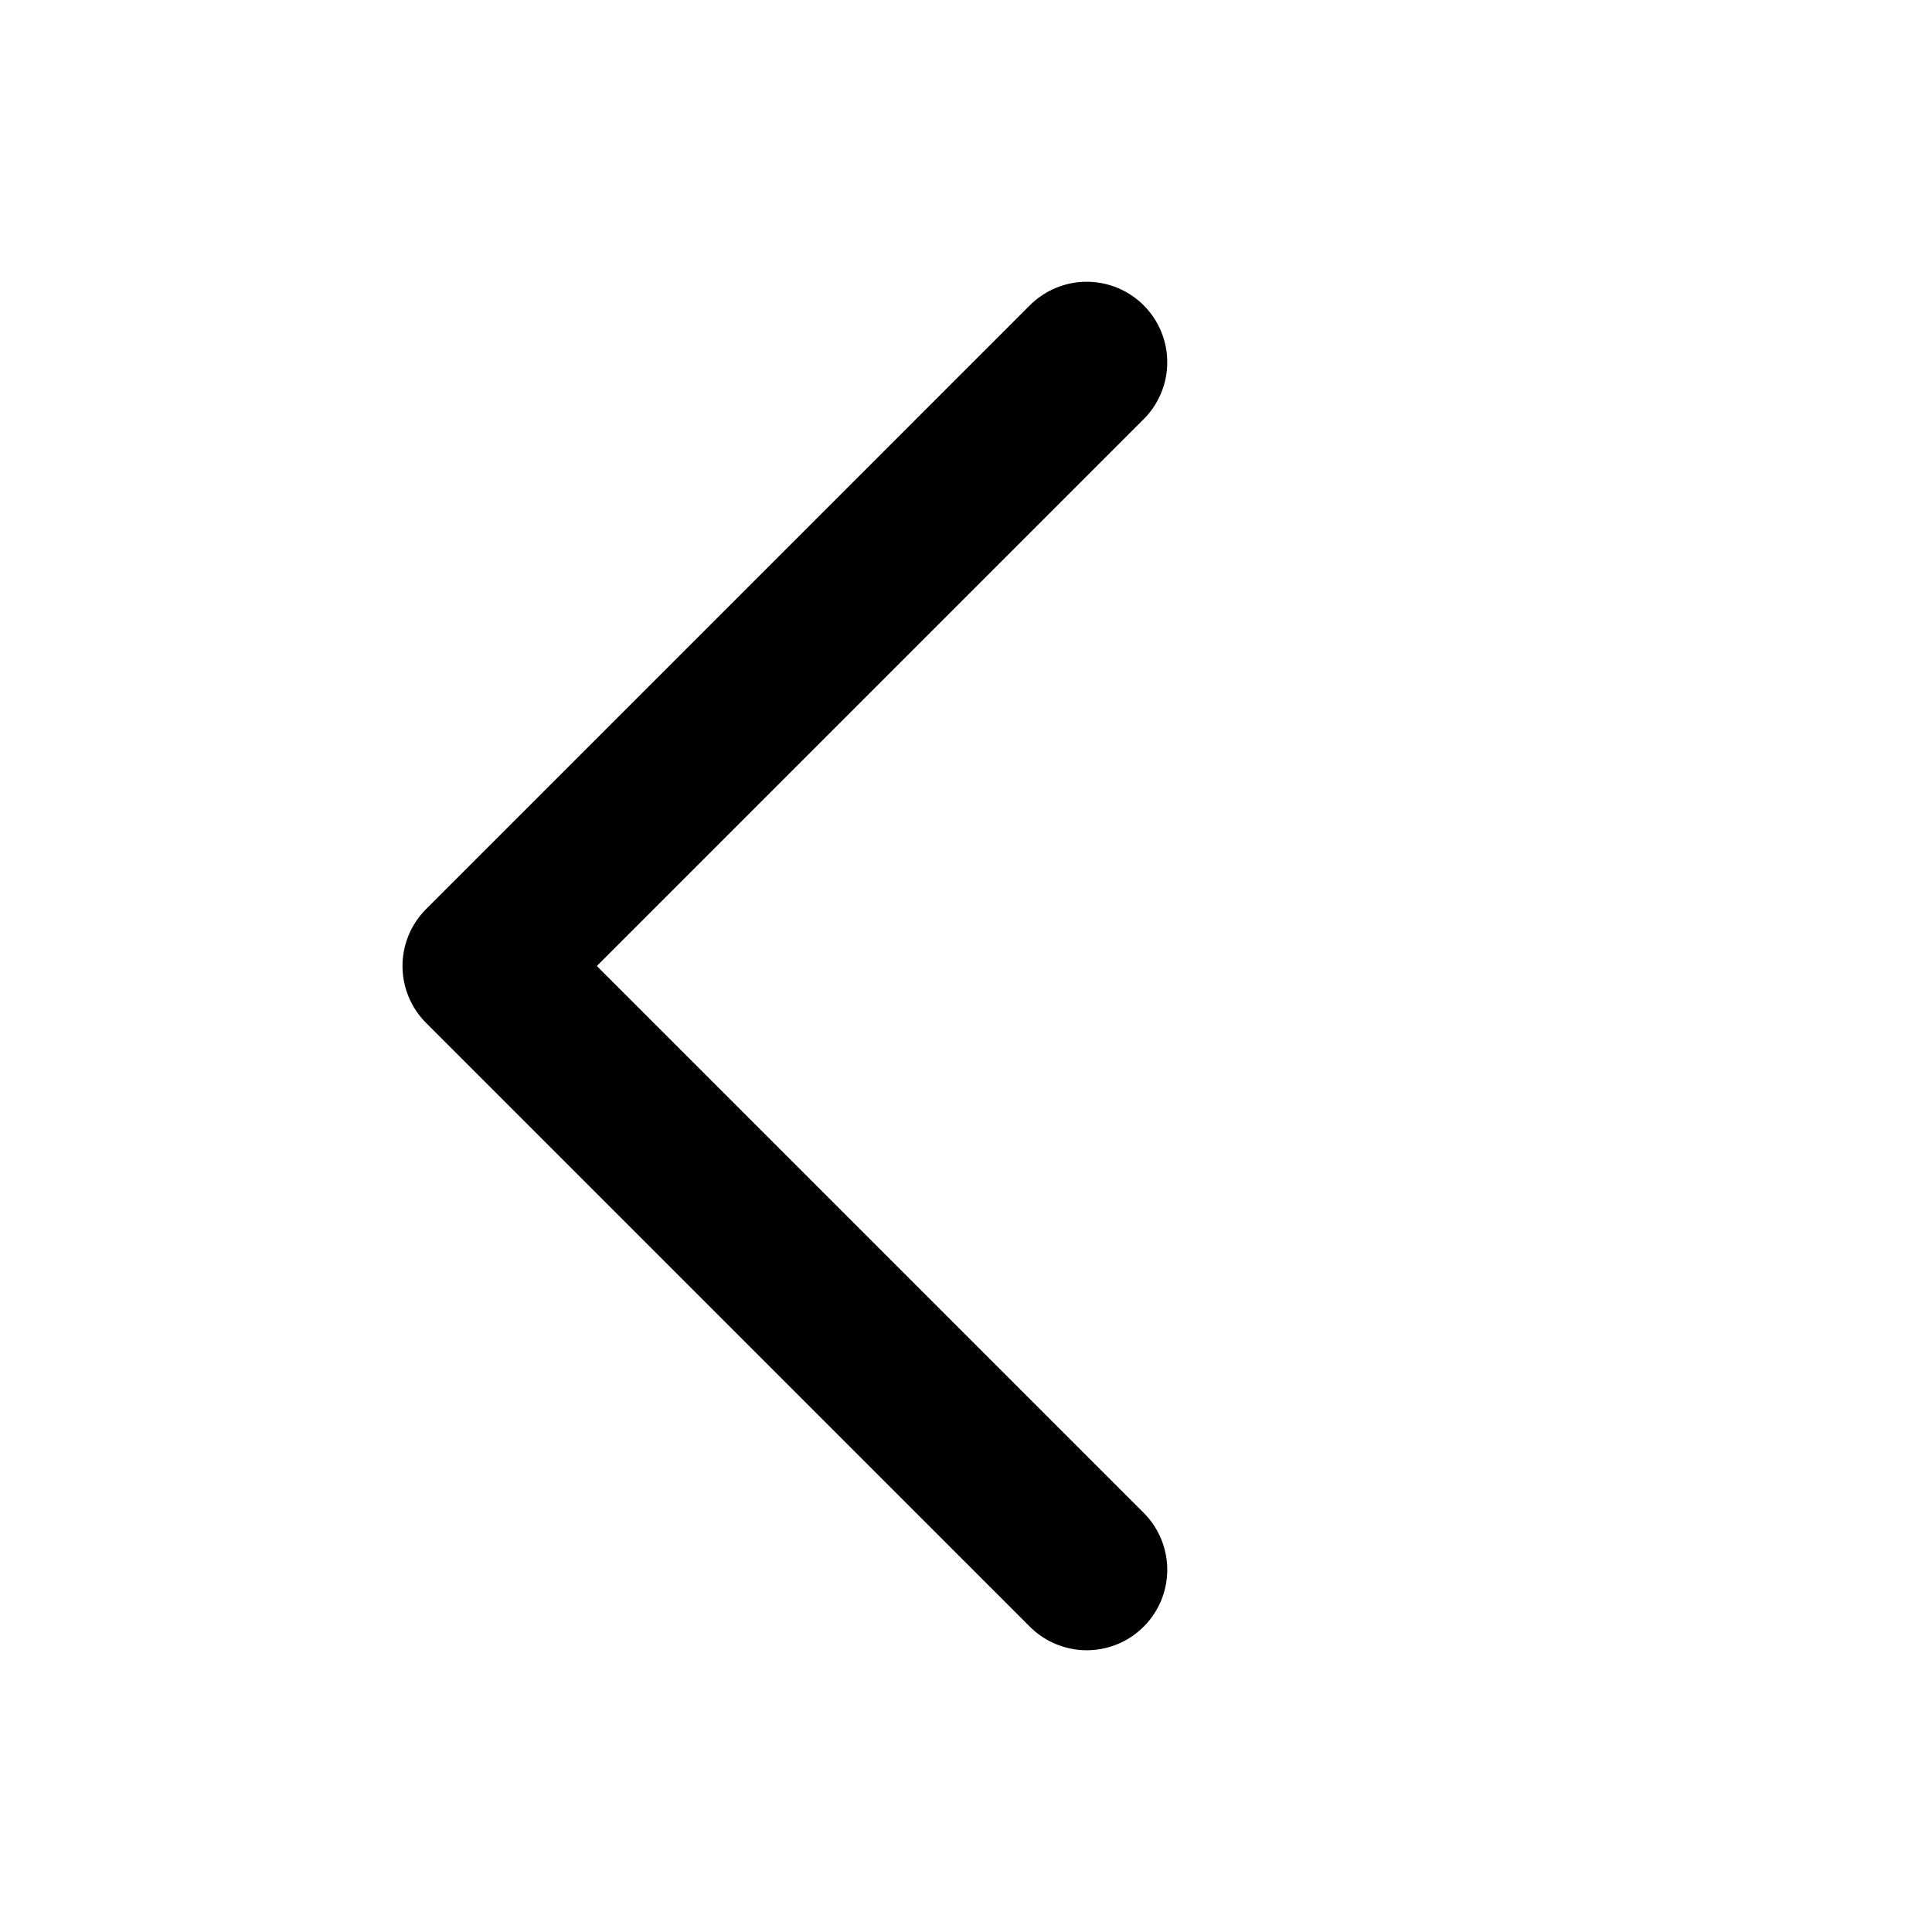
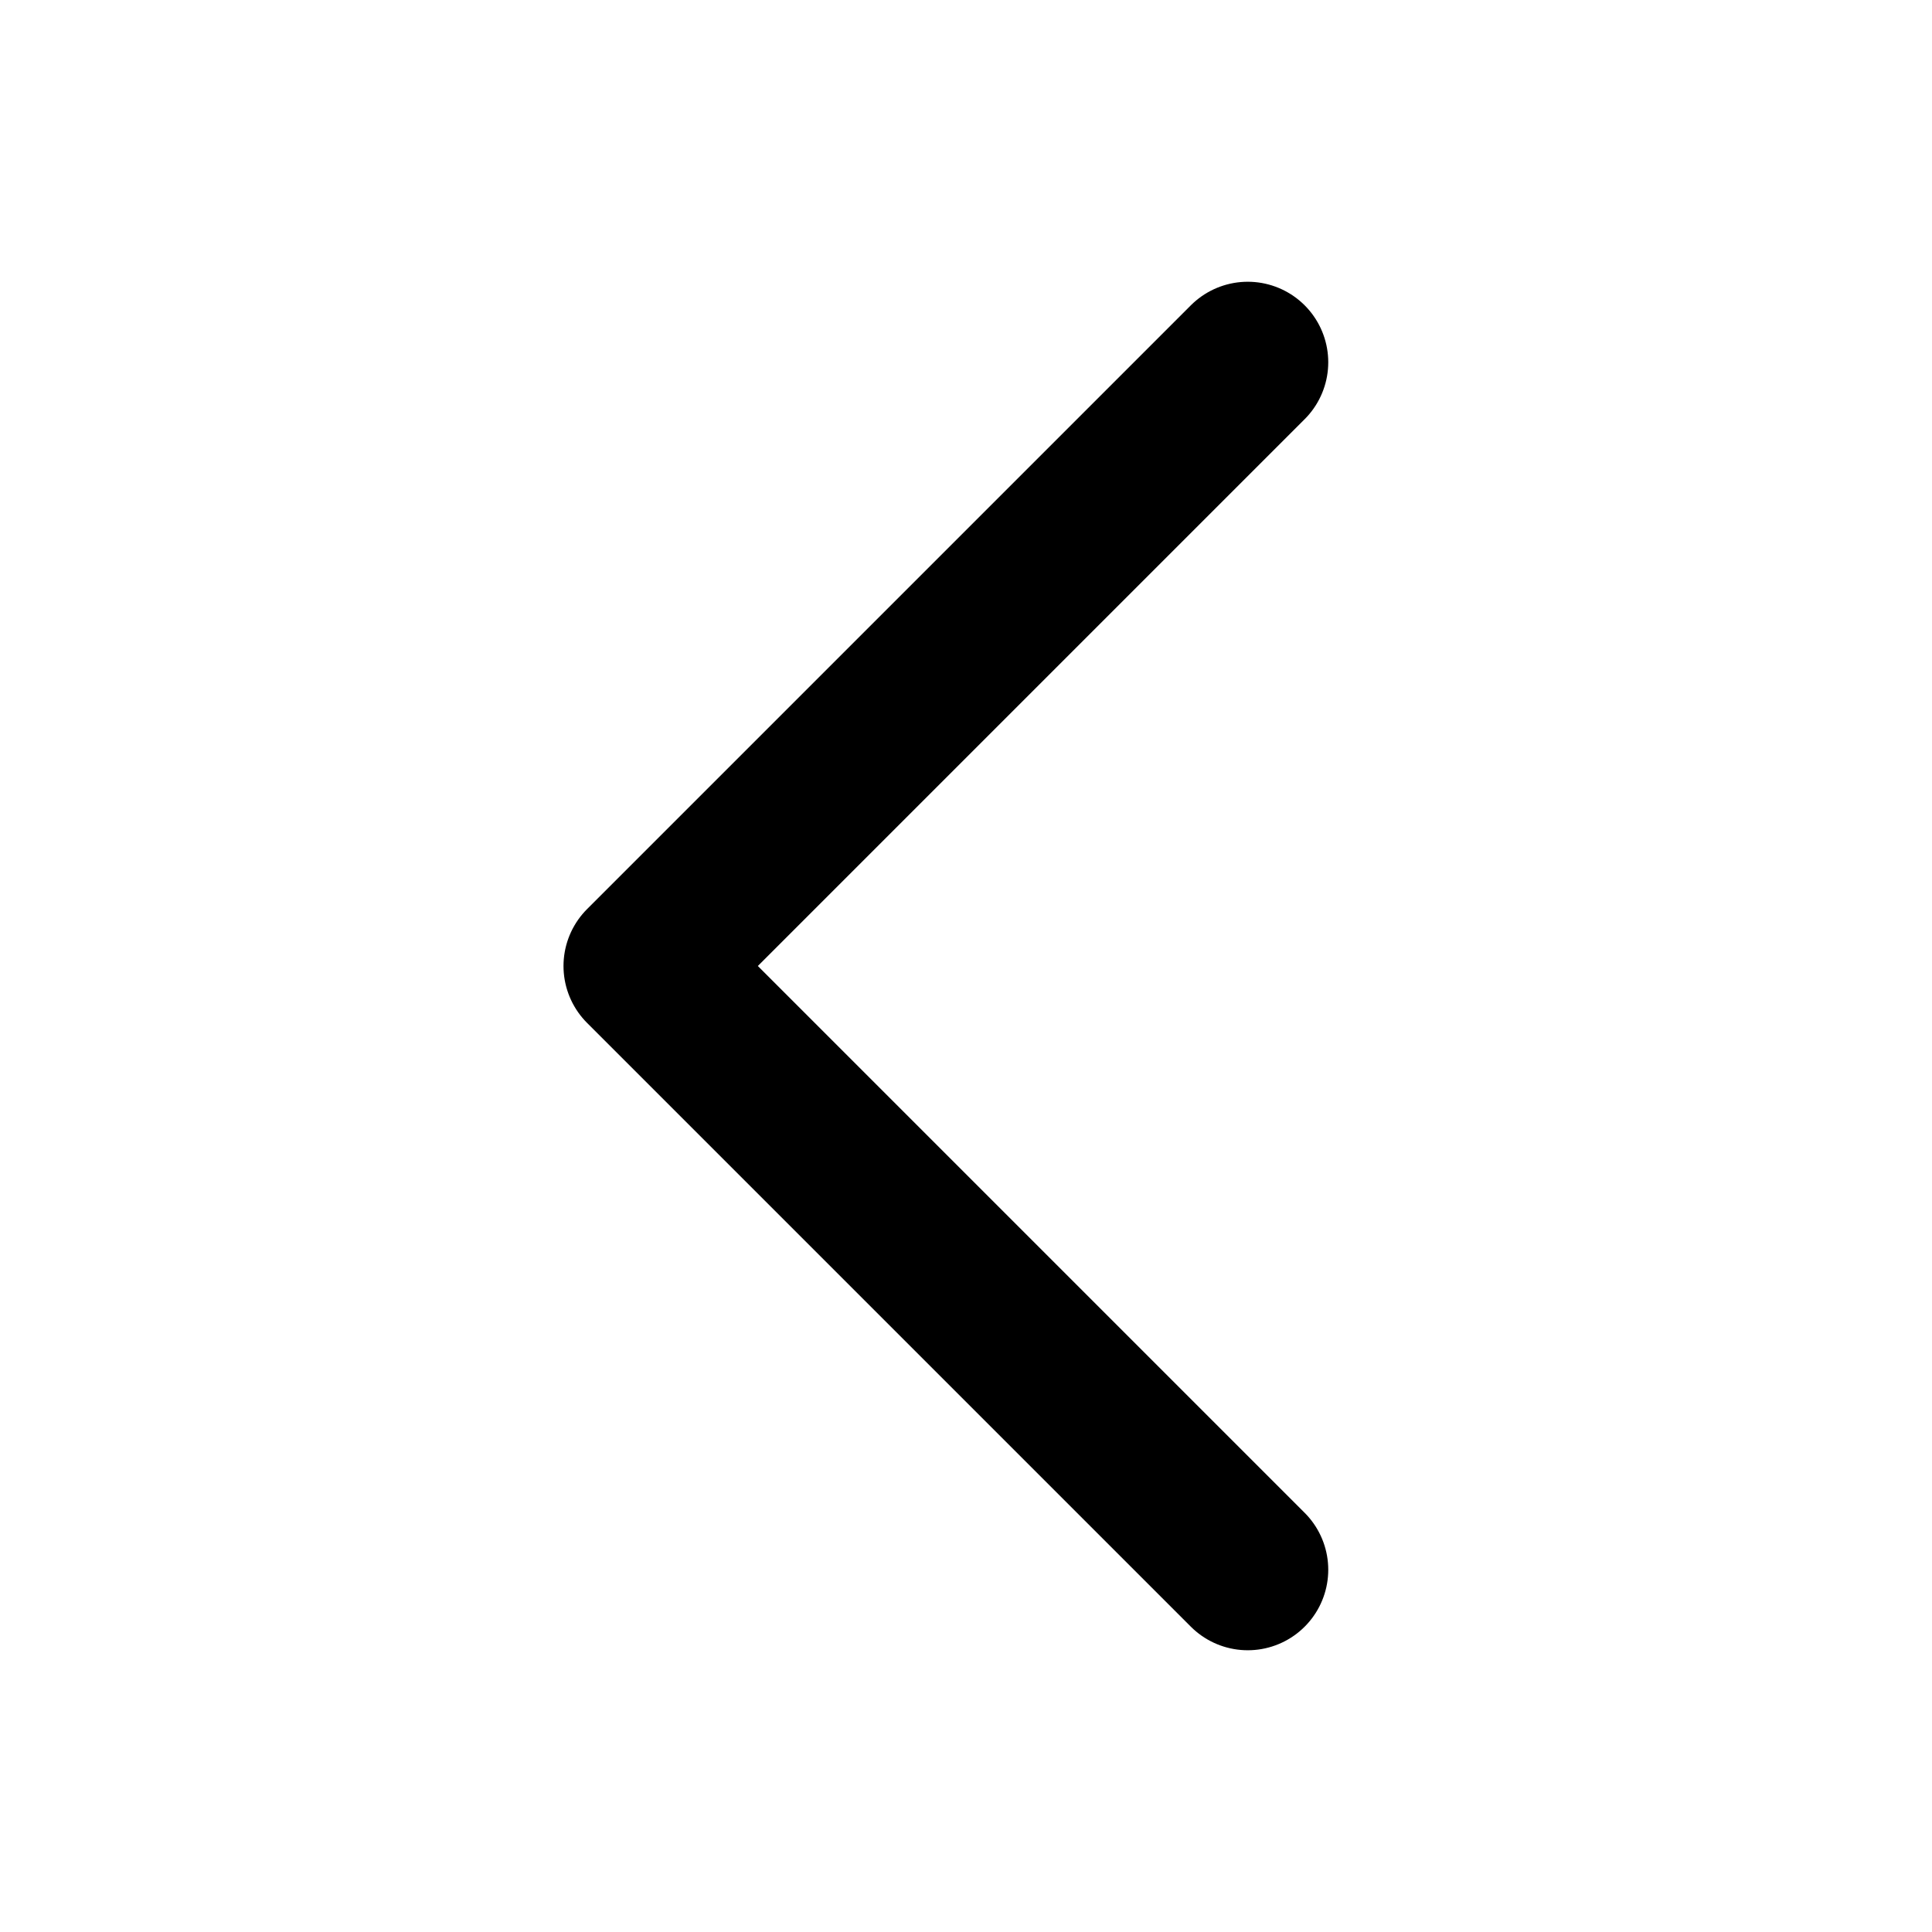
<svg xmlns="http://www.w3.org/2000/svg" width="24" height="24" viewBox="0 0 24 24" fill="none">
-   <path d="M13.5 4.5L6 12L13.5 19.5" stroke="currentColor" stroke-width="2" stroke-linecap="round" stroke-linejoin="round" />
+   <path d="M15.5 4.5L8 12L15.5 19.5" stroke="currentColor" stroke-width="2" stroke-linecap="round" stroke-linejoin="round" />
</svg>
